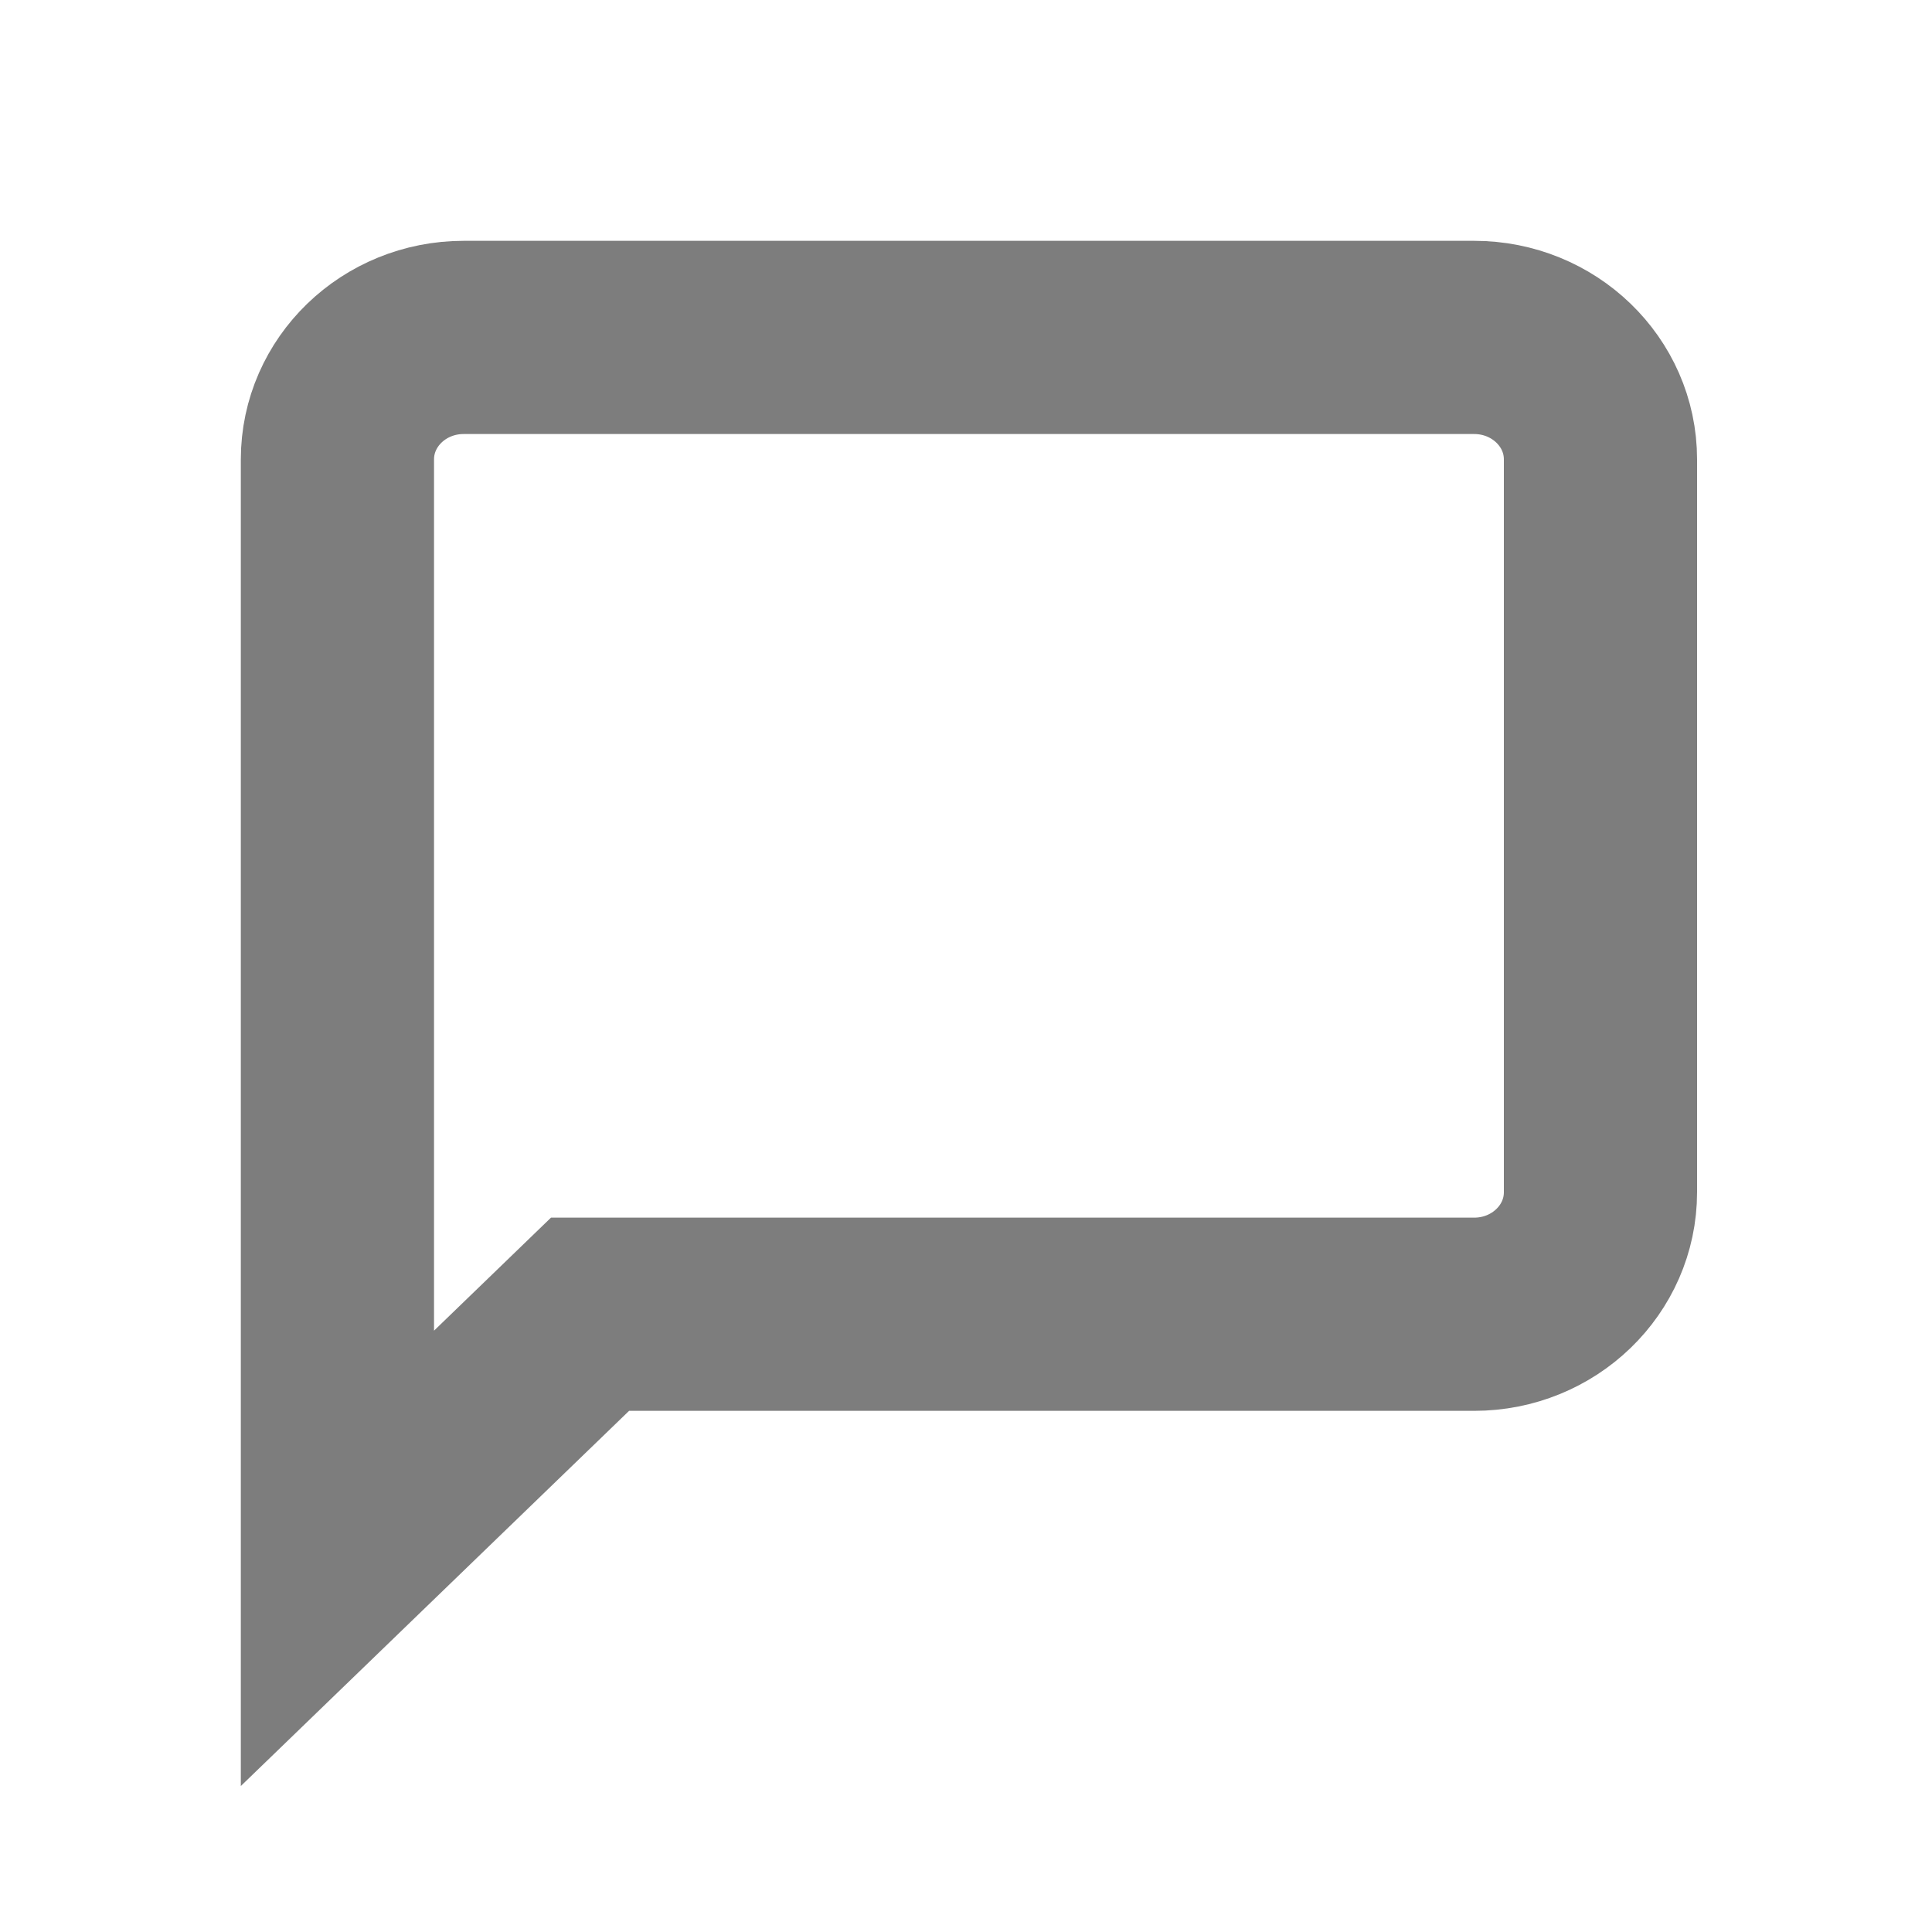
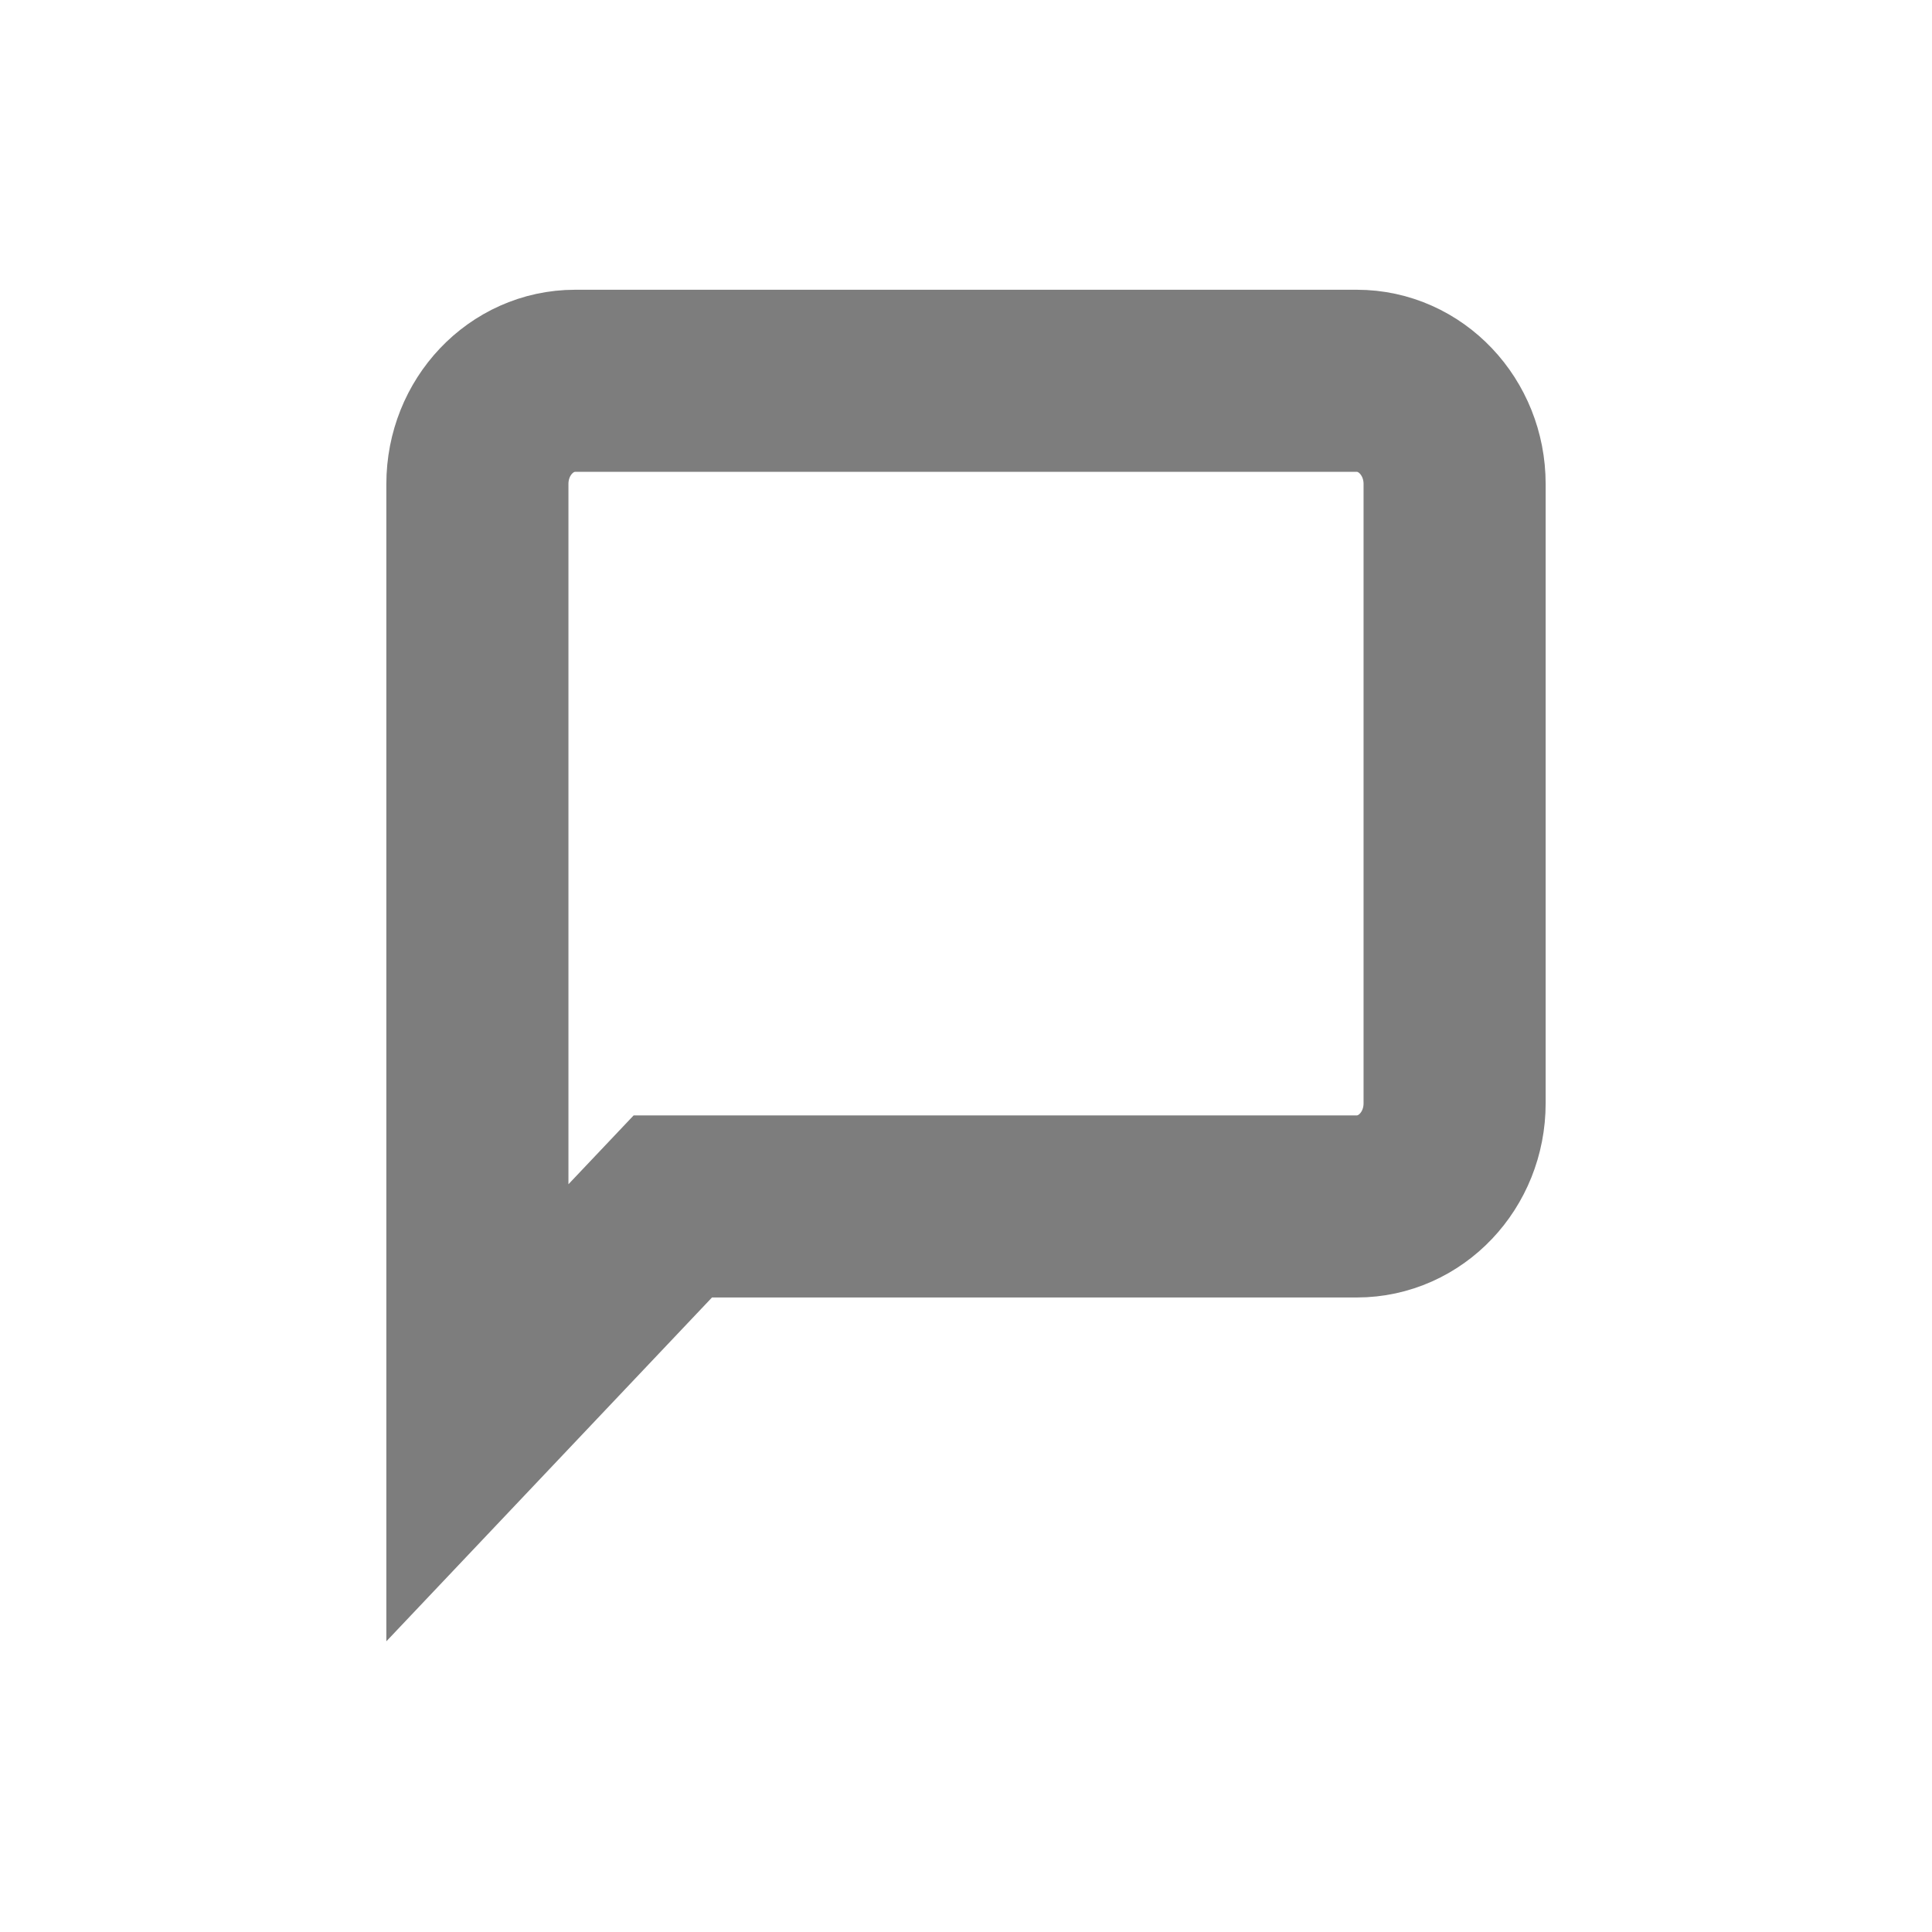
<svg xmlns="http://www.w3.org/2000/svg" viewBox="0 0 20 20">
-   <path fill="none" stroke="#000" stroke-width="2" d="M15.26 3.493H4.8c-.722 0-1.307.565-1.307 1.263v11.376l2.615-2.527h9.152c.722 0 1.308-.565 1.308-1.264V4.756c0-.698-.586-1.263-1.308-1.263z" opacity=".51" />
+   <path fill="none" stroke="#000" stroke-width="1.885" d="M14.046 3.942H5.954c-.559 0-1.012.478-1.012 1.068v9.615l2.023-2.136h7.08c.56 0 1.013-.478 1.013-1.068V5.01c0-.59-.454-1.068-1.012-1.068z" opacity=".51" />
</svg>
